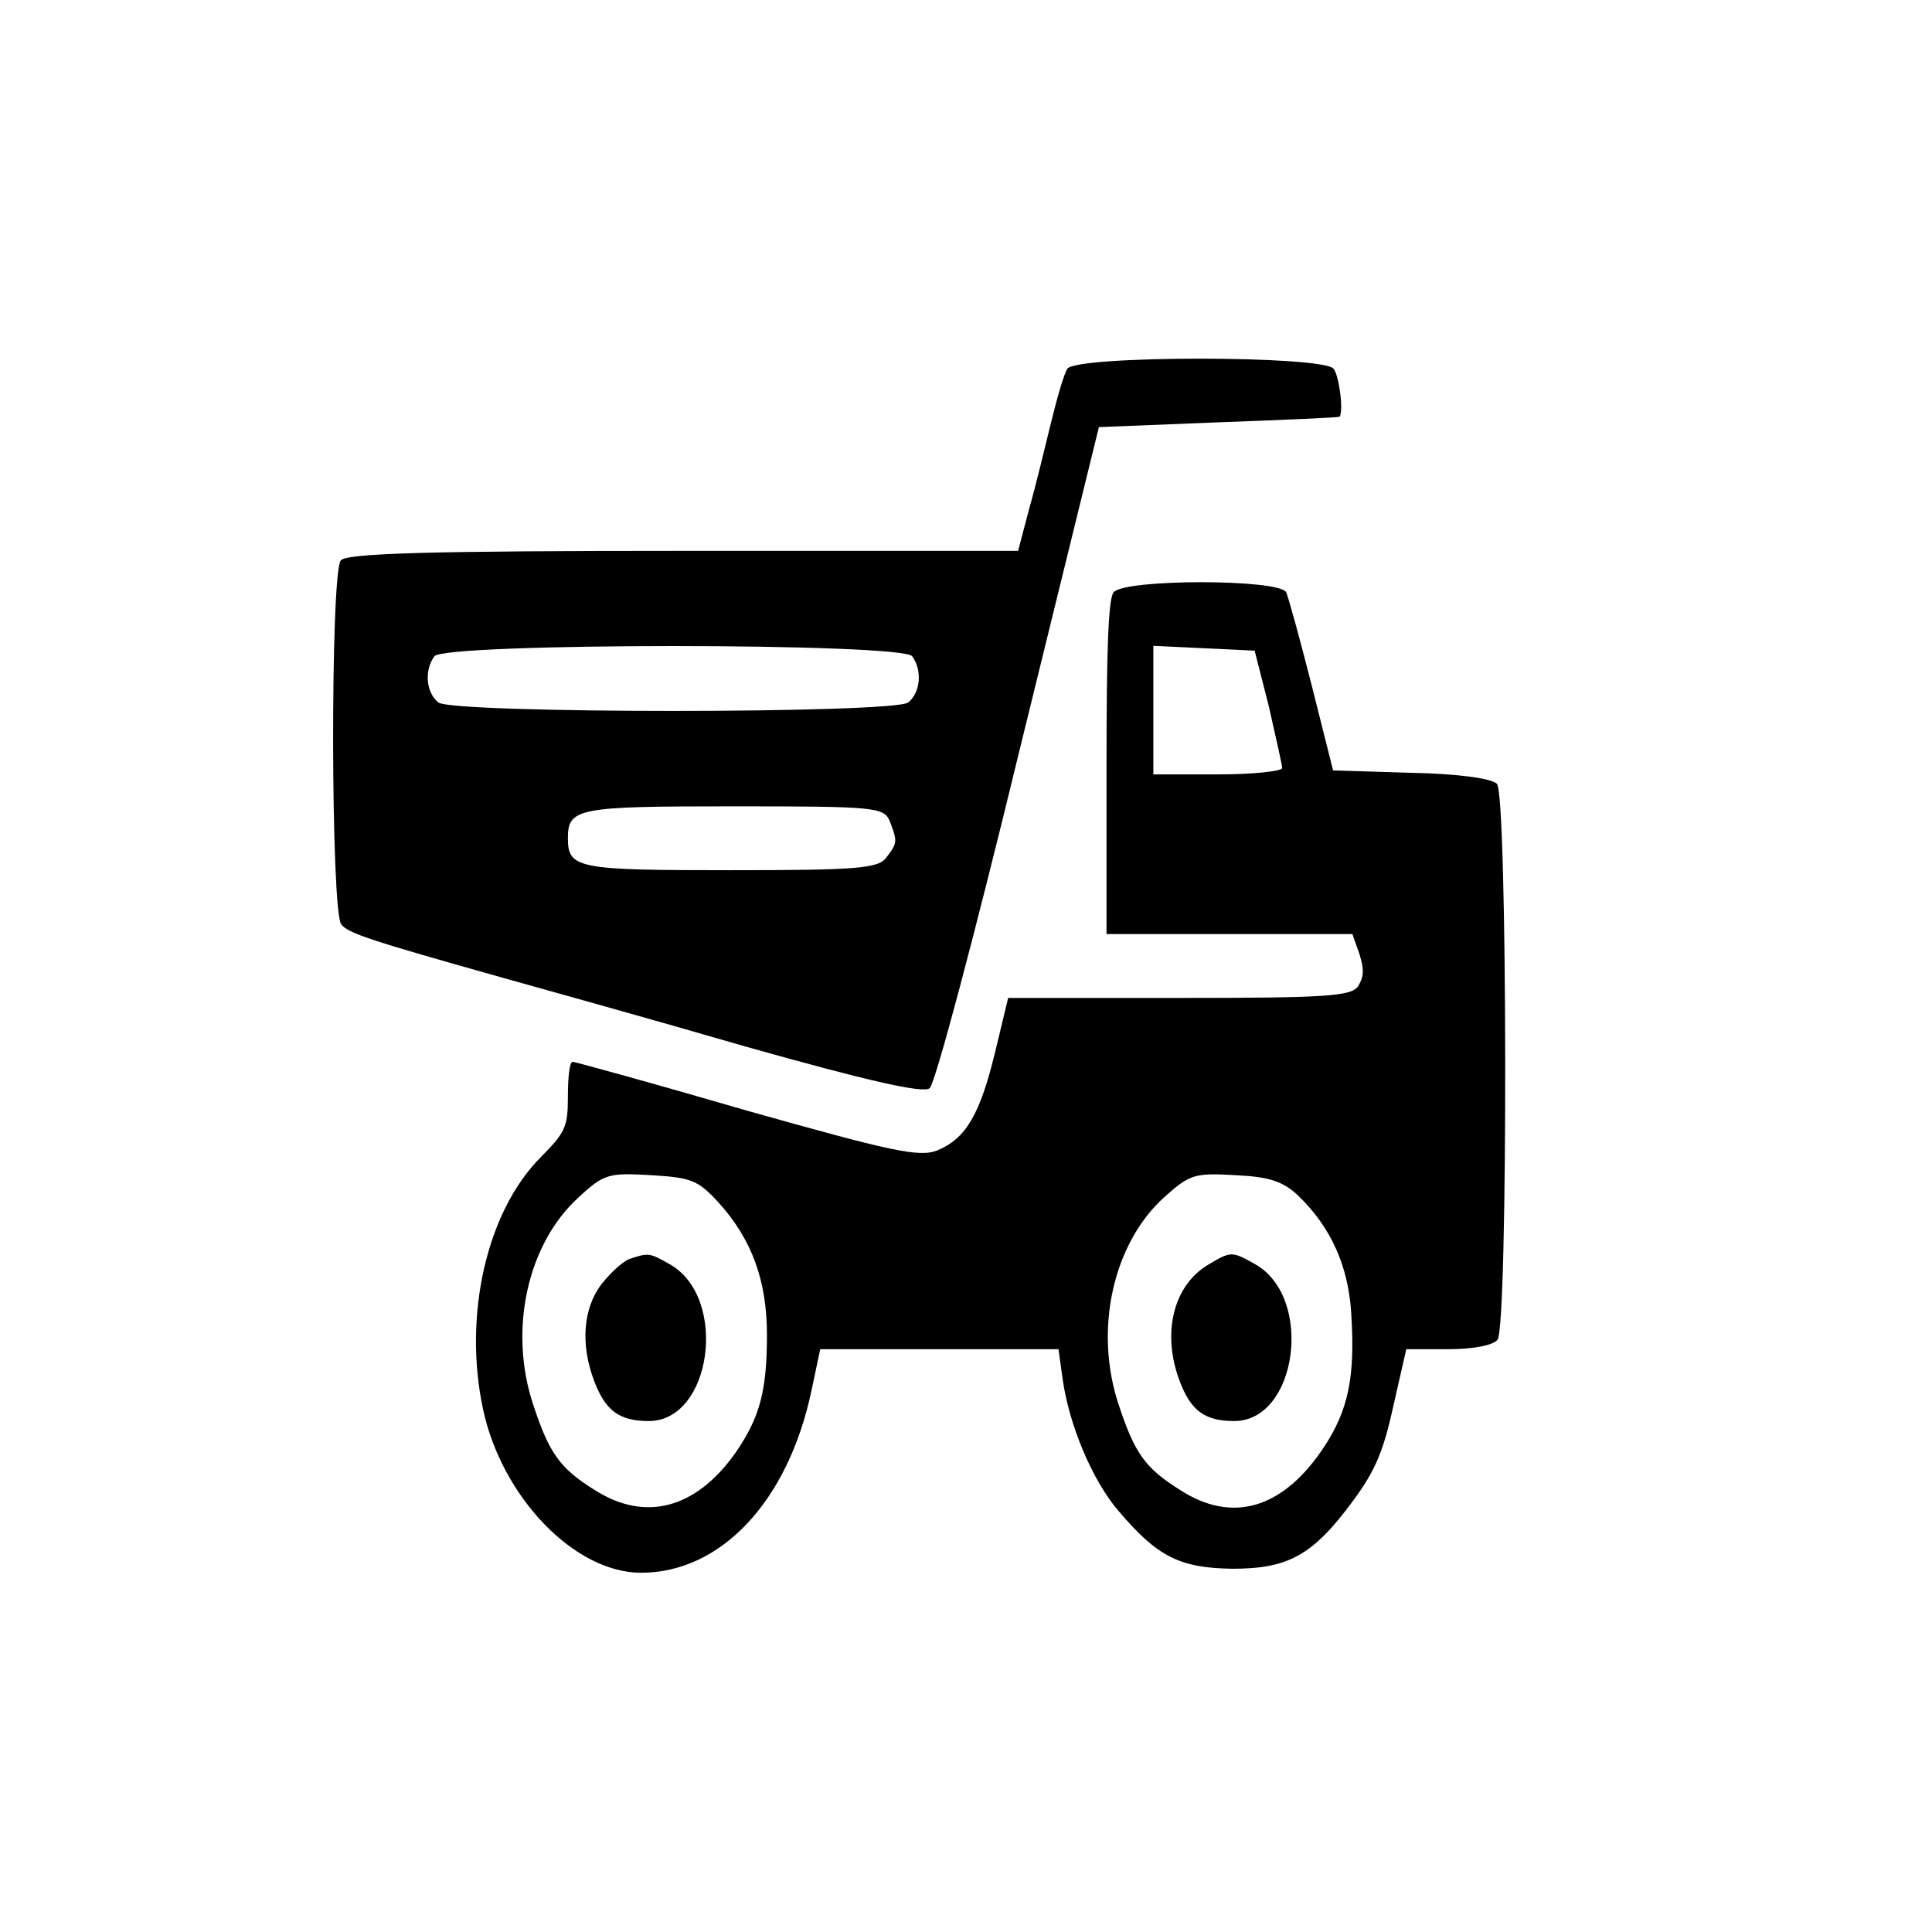
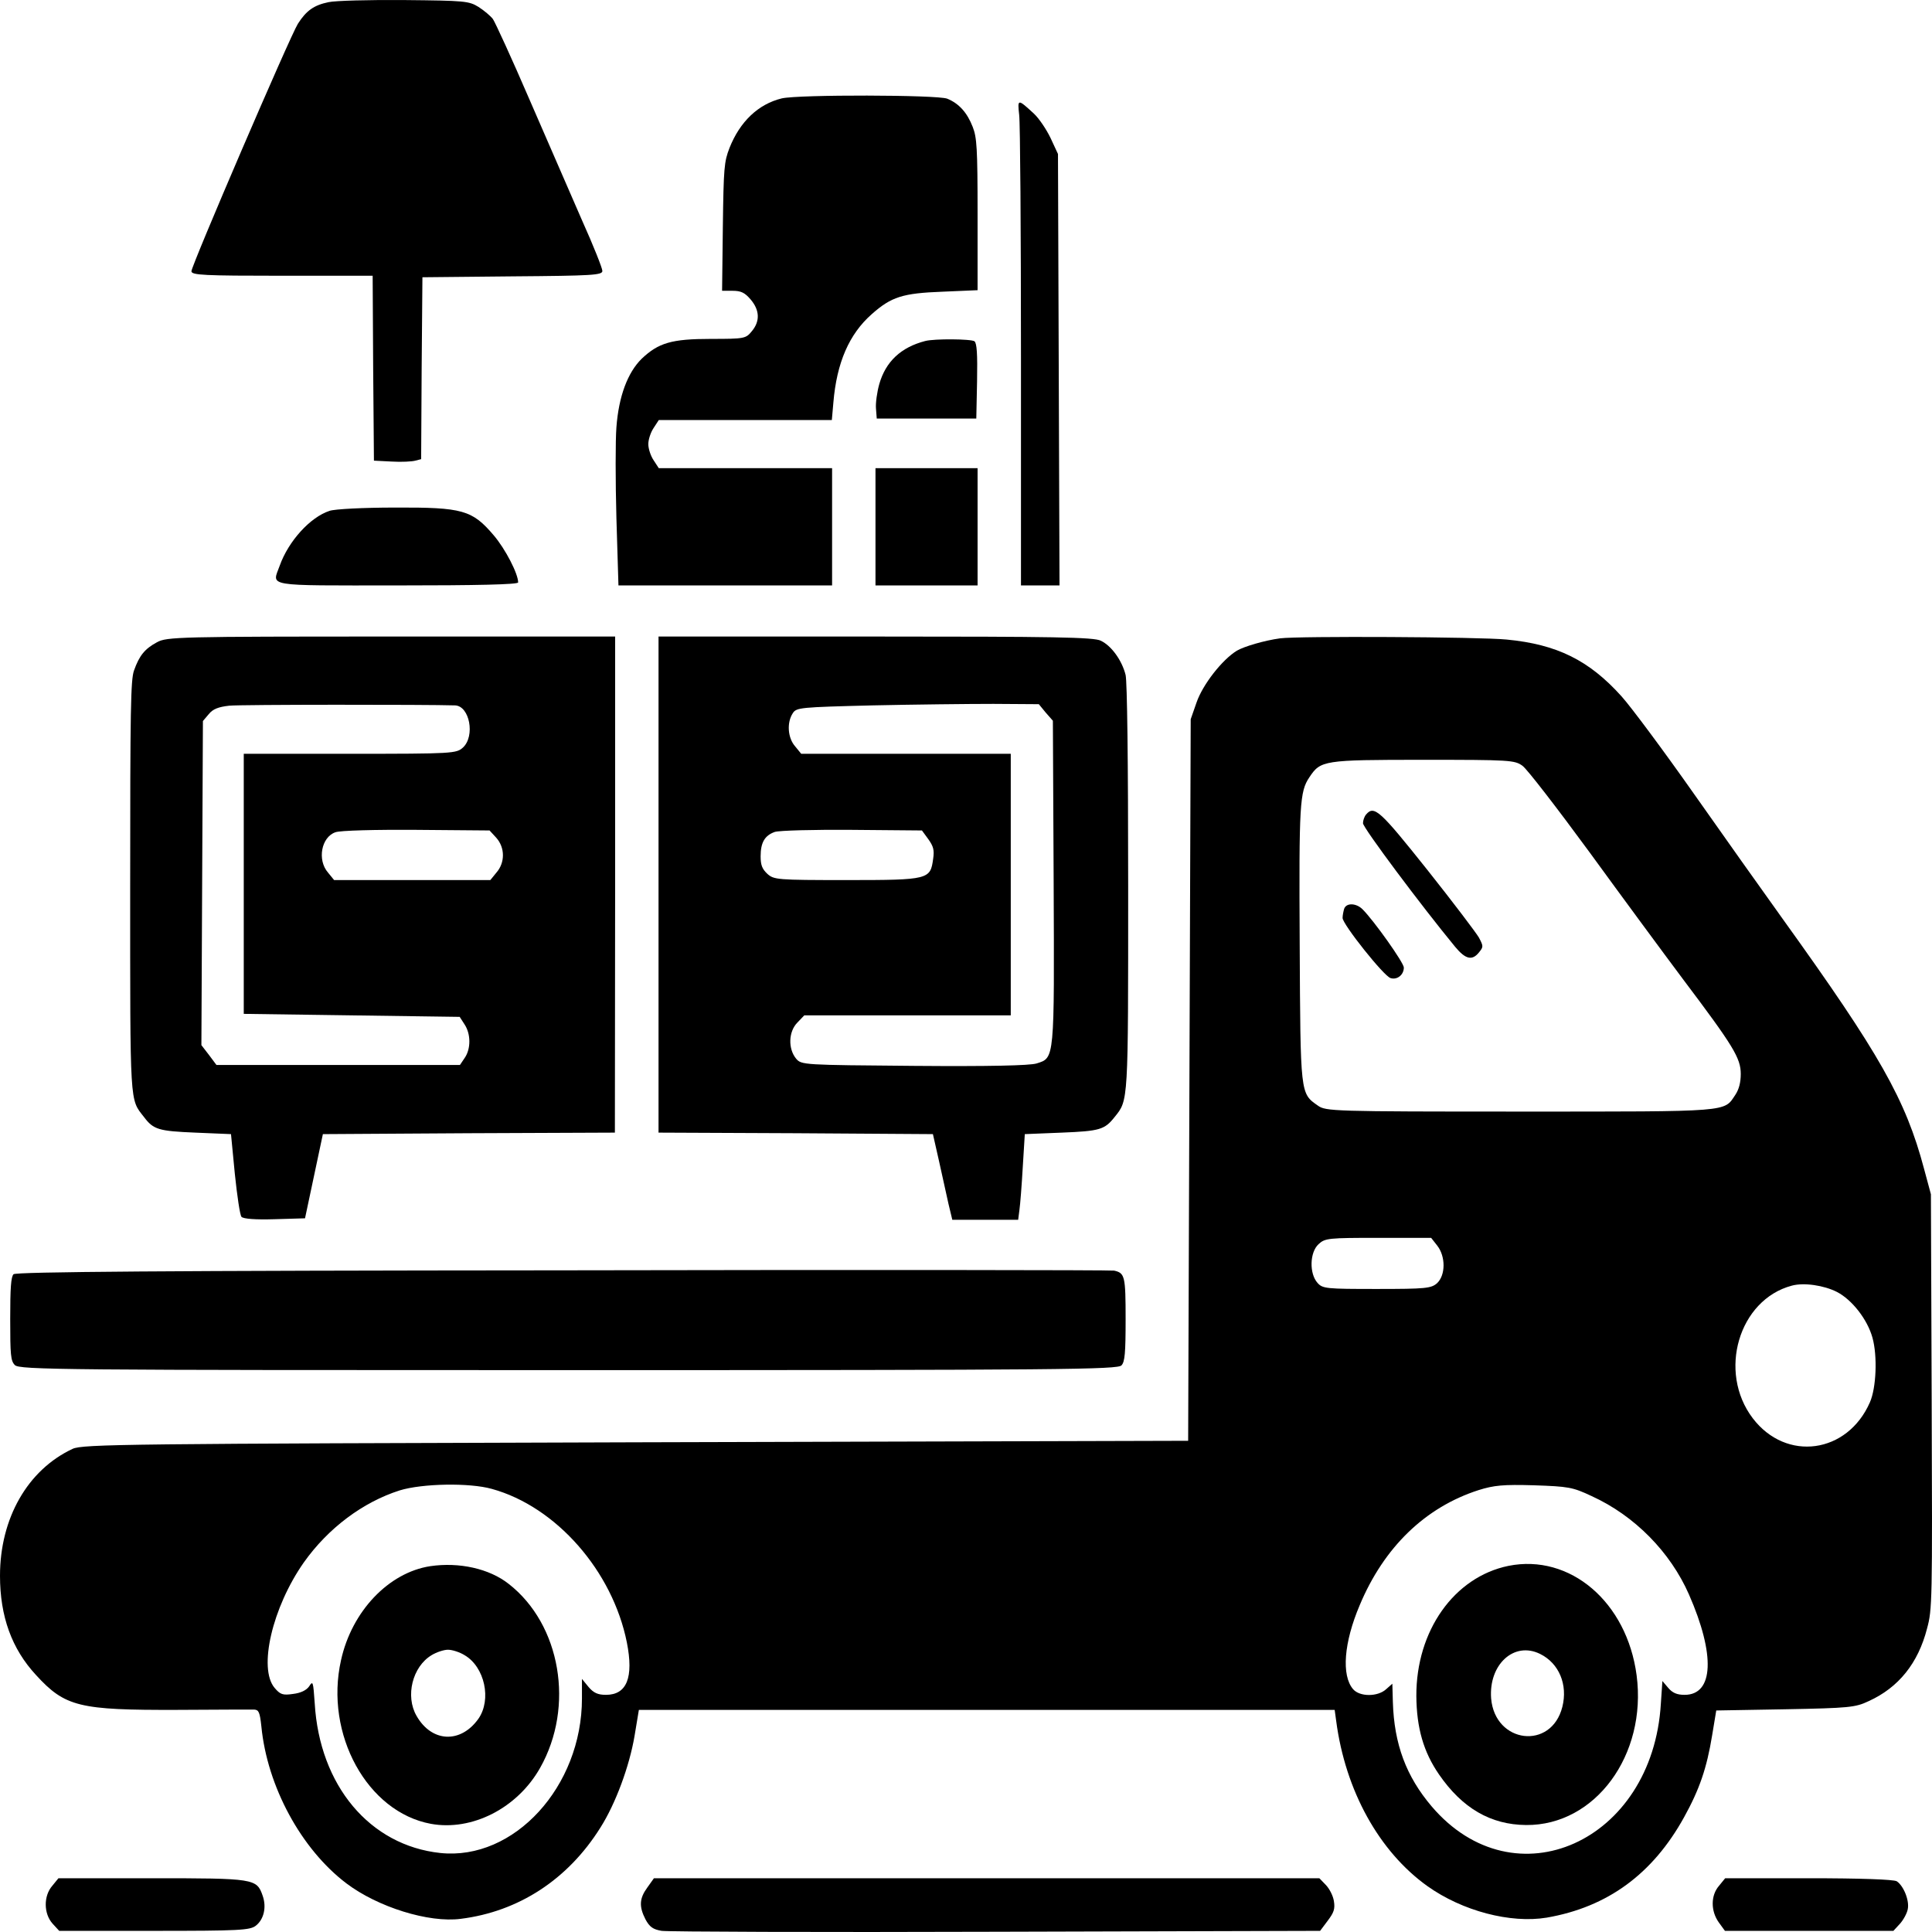
- <svg xmlns="http://www.w3.org/2000/svg" width="200" height="200" viewBox="0 0 200 200" fill="none">
-   <path d="M110.485 38.182C110.121 38.76 109.394 41.322 108.788 43.802C108.182 46.281 107.212 50.331 106.546 52.645L105.394 57.025H70.667C44.546 57.025 35.818 57.273 35.273 58.017C34.182 59.504 34.243 94.463 35.334 95.703C36.061 96.612 38.303 97.355 52.121 101.24C55.94 102.314 67.273 105.455 77.212 108.347C89.818 111.901 95.636 113.223 96.243 112.645C96.788 112.231 100.849 97.025 105.455 78.017L113.758 44.215L126.121 43.719C132.909 43.471 138.546 43.223 138.667 43.141C139.091 42.645 138.667 39.008 138.061 38.182C137.03 36.777 111.273 36.777 110.485 38.182ZM94.424 67.934C95.515 69.421 95.273 71.736 94 72.727C92.364 73.884 47.031 73.884 45.394 72.727C44.121 71.736 43.879 69.421 44.97 67.934C46 66.529 93.394 66.529 94.424 67.934ZM92.121 85.041C92.909 87.108 92.909 87.273 91.758 88.76C90.97 89.917 88.606 90.083 75.515 90.083C59.818 90.083 58.788 89.917 58.788 86.777C58.788 83.636 59.818 83.471 75.879 83.471C90.667 83.471 91.515 83.554 92.121 85.041Z" fill="black" />
-   <path d="M115.273 61.322C114.727 62.066 114.546 67.273 114.546 79.504V96.694H127.273H140L140.727 98.76C141.212 100.331 141.212 101.074 140.606 102.066C139.939 103.141 137.273 103.306 122.121 103.306H104.364L103.03 108.843C101.455 115.372 100 117.851 97.03 119.091C95.152 119.835 92.243 119.174 77.273 114.959C67.636 112.149 59.515 109.917 59.273 109.917C58.97 109.917 58.788 111.488 58.788 113.471C58.788 116.694 58.545 117.19 55.94 119.835C50.364 125.455 47.94 136.198 50 145.868C51.94 154.959 59.455 162.81 66.364 162.81C74.606 162.81 81.576 155.455 84 143.967L84.909 139.669H97.273H109.576L110 142.727C110.667 147.521 113.091 153.306 115.818 156.446C119.818 161.157 122.121 162.314 127.576 162.397C133.394 162.397 135.939 160.992 140.121 155.289C142.364 152.231 143.212 150.248 144.243 145.537L145.576 139.669H149.939C152.546 139.669 154.606 139.256 155.03 138.678C156.121 137.19 156.061 82.397 154.97 81.157C154.485 80.579 150.788 80.083 146.061 80L138 79.752L135.818 71.074C134.606 66.281 133.394 61.901 133.152 61.322C132.485 59.917 116.303 59.917 115.273 61.322ZM131.333 73.058C132.061 76.281 132.727 79.174 132.727 79.504C132.727 79.835 129.758 80.165 126.061 80.165H119.394V73.554V66.859L124.667 67.108L129.879 67.355L131.333 73.058ZM74.364 124.463C77.818 128.264 79.394 132.562 79.394 138.182C79.394 143.967 78.667 146.694 76.182 150.331C72.061 156.198 66.788 157.603 61.515 154.215C57.94 151.983 56.849 150.413 55.212 145.455C52.606 137.686 54.606 128.76 59.879 123.967C62.545 121.488 63.03 121.405 67.394 121.653C71.515 121.901 72.243 122.149 74.364 124.463ZM134.424 123.802C137.818 127.107 139.576 131.074 139.879 135.95C140.303 142.562 139.576 145.95 137.091 149.752C132.849 156.198 127.576 157.769 122.121 154.215C118.546 151.983 117.455 150.413 115.818 145.455C113.212 137.686 115.212 128.76 120.485 123.967C123.152 121.57 123.636 121.405 127.879 121.653C131.455 121.818 132.849 122.314 134.424 123.802Z" fill="black" />
-   <path d="M65.151 130.331C64.485 130.579 63.212 131.736 62.303 132.893C60.364 135.372 60.061 139.174 61.515 142.975C62.667 146.033 64.121 147.107 67.151 147.107C73.697 147.107 75.394 134.38 69.394 130.909C67.212 129.669 67.151 129.669 65.151 130.331Z" fill="black" />
-   <path d="M125.091 130.909C121.455 133.058 120.243 138.017 122.121 142.975C123.273 146.033 124.727 147.107 127.758 147.107C134.303 147.107 136 134.38 130 130.909C127.515 129.504 127.455 129.504 125.091 130.909Z" fill="black" />
+ <svg xmlns="http://www.w3.org/2000/svg" width="300" height="300" viewBox="0 0 300 300" fill="none">
+   <path d="M51.009 0.336C48.75 0.803 47.561 1.643 46.253 3.697C45.024 5.658 29.726 41.232 29.726 42.119C29.726 42.726 31.707 42.819 43.796 42.819H57.866L57.945 57.152L58.064 71.531L60.838 71.671C62.344 71.764 64.009 71.671 64.485 71.531L65.396 71.298L65.475 57.152L65.594 43.053L79.585 42.913C91.99 42.819 93.536 42.726 93.536 42.072C93.536 41.652 92.149 38.151 90.405 34.276C88.701 30.355 85.015 21.904 82.241 15.508C79.466 9.066 76.89 3.464 76.533 2.95C76.177 2.483 75.186 1.643 74.314 1.083C72.808 0.149 72.134 0.102 62.82 0.009C57.39 -0.038 52.039 0.102 51.009 0.336Z" fill="black" />
+   <path d="M121.399 15.275C117.753 16.162 114.899 18.87 113.274 22.978C112.442 25.126 112.362 26.059 112.243 35.21L112.125 45.154H113.75C115.057 45.154 115.652 45.434 116.564 46.508C117.99 48.188 118.03 49.916 116.722 51.456C115.81 52.577 115.573 52.623 110.42 52.623C104.277 52.623 102.256 53.23 99.64 55.705C97.46 57.852 96.073 61.54 95.716 66.349C95.558 68.356 95.558 74.706 95.716 80.448L96.033 90.905H112.6H129.207V81.802V72.698H115.771H102.295L101.503 71.484C101.027 70.784 100.67 69.663 100.67 68.963C100.67 68.263 101.027 67.142 101.503 66.442L102.295 65.228H115.731H129.167L129.405 62.521C129.92 56.311 131.862 51.876 135.35 48.795C138.402 46.087 140.146 45.527 146.368 45.294L151.798 45.06V33.295C151.798 22.885 151.679 21.344 151.045 19.71C150.173 17.469 148.905 16.069 147.082 15.322C145.496 14.715 124.054 14.668 121.399 15.275Z" fill="black" />
+   <path d="M158.258 17.843C158.417 19.056 158.536 36.003 158.536 55.471V90.905H161.508H164.521L164.402 57.385L164.283 23.912L163.133 21.437C162.46 20.037 161.31 18.356 160.557 17.656C158.021 15.322 157.981 15.322 158.258 17.843Z" fill="black" />
+   <path d="M143.672 52.95C139.868 53.93 137.529 56.171 136.538 59.626C136.182 60.887 135.944 62.614 136.023 63.454L136.142 64.995H143.871H151.599L151.718 59.206C151.797 54.864 151.678 53.324 151.322 52.997C150.807 52.623 145.099 52.577 143.672 52.95Z" fill="black" />
+   <path d="M135.945 81.802V90.905H143.872H151.798V81.802V72.698H143.872H135.945V81.802Z" fill="black" />
+   <path d="M51.168 79.327C48.156 80.308 44.787 84.042 43.439 87.824C42.25 91.139 40.823 90.905 61.631 90.905C74.037 90.905 80.457 90.765 80.457 90.438C80.457 89.084 78.475 85.256 76.692 83.155C73.323 79.187 71.857 78.767 61.314 78.814C56.479 78.814 51.921 79.047 51.168 79.327Z" fill="black" />
+   <path d="M24.375 99.729C22.473 100.756 21.641 101.783 20.808 104.117C20.293 105.564 20.214 110.046 20.214 137.591C20.214 172.044 20.134 170.597 22.354 173.445C23.82 175.406 24.653 175.639 30.32 175.873L35.869 176.106L36.464 182.269C36.82 185.677 37.256 188.664 37.494 188.945C37.772 189.271 39.714 189.411 42.647 189.318L47.363 189.178L48.75 182.642L50.137 176.106L72.808 175.966L95.479 175.873L95.518 137.357V98.842H60.759C27.823 98.842 25.881 98.888 24.375 99.729ZM70.668 109.533C72.927 109.626 73.799 114.295 71.896 116.069C70.866 117.002 70.43 117.049 54.339 117.049H37.851V137.264V157.432L54.616 157.665L71.381 157.899L72.134 159.066C73.125 160.56 73.125 162.847 72.174 164.248L71.421 165.368H52.515H33.61L32.461 163.828L31.272 162.287L31.39 137.124L31.509 111.96L32.421 110.887C33.055 110.093 33.927 109.766 35.592 109.579C37.296 109.393 66.387 109.393 70.668 109.533ZM77.049 130.074C78.436 131.615 78.436 133.949 77.088 135.49L76.137 136.657H64.009H51.881L50.93 135.49C49.226 133.529 49.9 129.981 52.079 129.234C52.753 128.954 58.421 128.814 64.683 128.86L76.018 128.954L77.049 130.074Z" fill="black" />
+   <path d="M102.256 137.357V175.873L123.539 175.966L144.862 176.106L145.814 180.308C146.329 182.595 147.003 185.63 147.28 186.937L147.875 189.411H152.987H158.1L158.298 187.871C158.417 187.077 158.655 184.043 158.814 181.241L159.131 176.106L164.878 175.873C170.783 175.639 171.536 175.406 173.082 173.445C175.222 170.784 175.182 171.391 175.182 137.731C175.182 117.703 175.024 105.938 174.786 104.817C174.231 102.577 172.606 100.289 170.942 99.495C169.911 98.935 163.53 98.842 135.945 98.842H102.256V137.357ZM162.381 110.653L163.49 111.914L163.609 136.657C163.728 164.762 163.768 164.248 160.954 165.135C159.884 165.462 153.582 165.602 141.929 165.508C124.728 165.368 124.451 165.368 123.619 164.388C122.35 162.847 122.43 160.186 123.817 158.786L124.887 157.665H140.939H156.951V137.357V117.049H140.701H124.411L123.46 115.882C122.311 114.575 122.152 112.194 123.103 110.747C123.658 109.86 124.292 109.813 135.469 109.533C141.929 109.393 150.411 109.299 154.256 109.299L161.31 109.346L162.381 110.653ZM144.149 130.308C144.942 131.428 145.1 131.988 144.902 133.342C144.466 136.564 144.268 136.657 131.545 136.657C120.646 136.657 120.17 136.61 119.14 135.677C118.347 134.93 118.109 134.323 118.109 132.969C118.109 130.821 118.744 129.747 120.289 129.187C120.963 128.954 126.353 128.814 132.298 128.86L143.158 128.954L144.149 130.308Z" fill="black" />
+   <path d="M198.764 99.122C196.347 99.449 193.176 100.382 192.066 101.036C189.767 102.437 186.755 106.311 185.804 109.066L184.892 111.68L184.694 167.703L184.496 223.725L98.689 223.959C19.817 224.192 12.762 224.239 11.256 224.986C4.28 228.254 0 235.77 0 244.687C0 250.989 1.823 256.031 5.588 260.093C10.107 265.042 12.326 265.555 27.466 265.509C33.61 265.462 39.039 265.462 39.475 265.462C40.189 265.509 40.347 265.882 40.585 268.076C41.497 277.413 46.768 287.124 53.783 292.446C58.658 296.134 66.585 298.608 71.539 297.955C80.536 296.834 88.186 291.839 93.219 283.809C95.597 280.074 97.737 274.239 98.53 269.57L99.204 265.509H153.225H207.246L207.484 267.236C208.911 278.067 214.142 287.497 221.633 292.866C227.063 296.741 234.554 298.702 240.182 297.768C249.615 296.134 256.63 290.999 261.505 282.175C263.883 277.88 265.032 274.565 265.865 269.43L266.499 265.602L277.2 265.415C287.108 265.228 288.099 265.135 290.16 264.155C294.797 262.054 297.849 258.272 299.236 252.857C300.029 249.916 300.069 248.889 299.95 217.609L299.831 185.443L298.761 181.475C295.907 170.737 291.904 163.688 276.843 142.726C273.791 138.478 267.529 129.654 262.932 123.118C258.334 116.582 253.301 109.813 251.795 108.132C246.761 102.53 241.767 100.056 233.959 99.309C229.679 98.888 201.578 98.748 198.764 99.122ZM236.417 118.916C237.13 119.43 241.807 125.499 246.84 132.362C251.834 139.225 258.374 148.095 261.346 152.063C269.154 162.427 270.304 164.295 270.304 166.769C270.304 168.076 270.026 169.15 269.471 169.99C267.648 172.698 269.075 172.605 236.139 172.605C206.85 172.605 205.859 172.558 204.63 171.671C201.895 169.757 201.935 170.037 201.816 146.554C201.697 124.799 201.816 122.931 203.322 120.691C205.066 118.076 205.462 117.983 220.92 117.983C234.514 117.983 235.188 118.029 236.417 118.916ZM223.179 193.426C224.487 195.107 224.487 198.001 223.139 199.262C222.228 200.056 221.395 200.149 213.786 200.149C205.938 200.149 205.383 200.102 204.59 199.215C203.283 197.768 203.362 194.453 204.749 193.193C205.74 192.259 206.295 192.213 214.023 192.213H222.228L223.179 193.426ZM285.246 200.616C287.584 201.83 289.962 204.864 290.755 207.712C291.547 210.56 291.349 215.508 290.358 217.749C286.871 225.733 277.358 227.04 272.166 220.224C266.697 213.034 269.987 201.83 278.23 199.635C280.133 199.122 283.224 199.589 285.246 200.616ZM76.375 231.195C86.362 233.949 95.121 243.94 97.341 255.051C98.411 260.467 97.341 263.174 94.091 263.174C92.862 263.174 92.189 262.894 91.396 261.96L90.365 260.7V263.734C90.365 277.413 79.823 288.945 68.369 287.731C57.43 286.564 49.622 277.273 48.869 264.481C48.631 261.073 48.591 260.933 47.997 261.867C47.561 262.474 46.689 262.894 45.5 263.034C43.914 263.268 43.518 263.128 42.646 262.1C40.07 259.066 42.289 249.589 47.164 242.633C50.969 237.264 56.359 233.249 62.067 231.428C65.555 230.354 72.887 230.214 76.375 231.195ZM247.157 232.315C253.816 235.35 259.365 240.999 262.258 247.581C266.38 256.965 266.102 263.174 261.584 263.174C260.435 263.174 259.721 262.894 259.048 262.1L258.136 261.027L257.898 264.528C256.63 286.003 235.188 295.621 222.307 280.495C218.343 275.826 216.481 270.831 216.283 264.295L216.203 261.447L215.252 262.287C213.944 263.501 211.13 263.501 210.1 262.287C208.276 260.14 208.673 255.051 211.13 249.262C214.895 240.252 221.316 234.043 229.6 231.382C231.978 230.635 233.444 230.494 238.2 230.635C243.551 230.821 244.185 230.915 247.157 232.315Z" fill="black" />
+   <path d="M212.121 126.48C211.843 126.806 211.645 127.413 211.645 127.833C211.645 128.534 220.682 140.625 225.953 147.021C227.578 148.982 228.608 149.215 229.678 147.861C230.352 147.021 230.352 146.928 229.639 145.574C229.203 144.827 225.636 140.112 221.633 135.07C214.3 125.873 213.389 124.986 212.121 126.48Z" fill="black" />
+   <path d="M208.713 141.139C208.594 141.559 208.475 142.166 208.475 142.539C208.475 143.52 214.896 151.596 215.926 151.876C216.957 152.203 217.987 151.363 217.987 150.242C217.987 149.496 213.35 142.96 211.567 141.186C210.576 140.205 209.03 140.158 208.713 141.139Z" fill="black" />
+   <path d="M66.823 243.193C60.363 244.173 54.616 250.196 52.951 257.805C50.375 269.29 57.033 281.382 66.902 283.202C73.283 284.369 80.338 280.775 83.866 274.519C89.256 264.995 87.076 252.25 78.991 245.947C75.978 243.566 71.302 242.539 66.823 243.193ZM72.134 257.012C75.265 258.833 76.375 263.921 74.274 266.909C71.5 270.784 67.021 270.551 64.683 266.442C62.899 263.361 64.049 258.786 67.021 257.012C67.774 256.545 68.924 256.171 69.558 256.171C70.231 256.171 71.381 256.545 72.134 257.012Z" fill="black" />
+   <path d="M234.237 243.146C225.795 244.874 219.889 253.23 219.929 263.361C219.969 268.31 221.039 272.045 223.456 275.546C227.063 280.775 231.462 283.342 236.972 283.389C247.712 283.482 255.758 272.511 254.133 260.14C252.627 248.749 243.789 241.232 234.237 243.146ZM239.151 256.825C242.084 258.272 243.471 261.587 242.6 265.042C240.895 271.811 232.136 270.737 231.542 263.735C231.145 258.459 235.109 254.818 239.151 256.825Z" fill="black" />
+   <path d="M87.432 197.255C25.564 197.301 2.497 197.488 2.1 197.862C1.704 198.282 1.585 200.009 1.585 204.818C1.585 210.42 1.664 211.307 2.298 211.96C2.972 212.707 9.512 212.754 88.304 212.754C165.273 212.754 173.596 212.661 174.151 212.007C174.666 211.447 174.785 210.093 174.785 204.864C174.785 198.142 174.666 197.675 173.002 197.301C172.566 197.208 134.042 197.161 87.432 197.255Z" fill="black" />
+   <path d="M8.124 292.819C6.737 294.407 6.777 297.161 8.164 298.702L9.194 299.822H23.938C37.136 299.822 38.801 299.729 39.713 299.029C40.981 298.048 41.417 296.134 40.783 294.36C39.871 291.699 39.475 291.652 23.581 291.652H9.076L8.124 292.819Z" fill="black" />
+   <path d="M100.512 293.1C99.283 294.78 99.204 296.041 100.234 298.048C100.868 299.215 101.384 299.589 102.731 299.822C103.682 299.962 127.066 300.056 154.691 299.962L204.987 299.822L206.176 298.235C207.127 296.975 207.325 296.414 207.127 295.201C207.008 294.407 206.453 293.286 205.859 292.679L204.868 291.652H153.185H101.542L100.512 293.1Z" fill="black" />
+   <path d="M266.935 292.819C265.627 294.313 265.627 296.741 266.896 298.515L267.847 299.822H280.926H294.005L294.996 298.749C295.551 298.142 296.106 297.115 296.225 296.508C296.542 295.154 295.591 292.819 294.52 292.119C294.005 291.839 288.932 291.652 280.807 291.652H267.886L266.935 292.819Z" fill="black" />
</svg>
